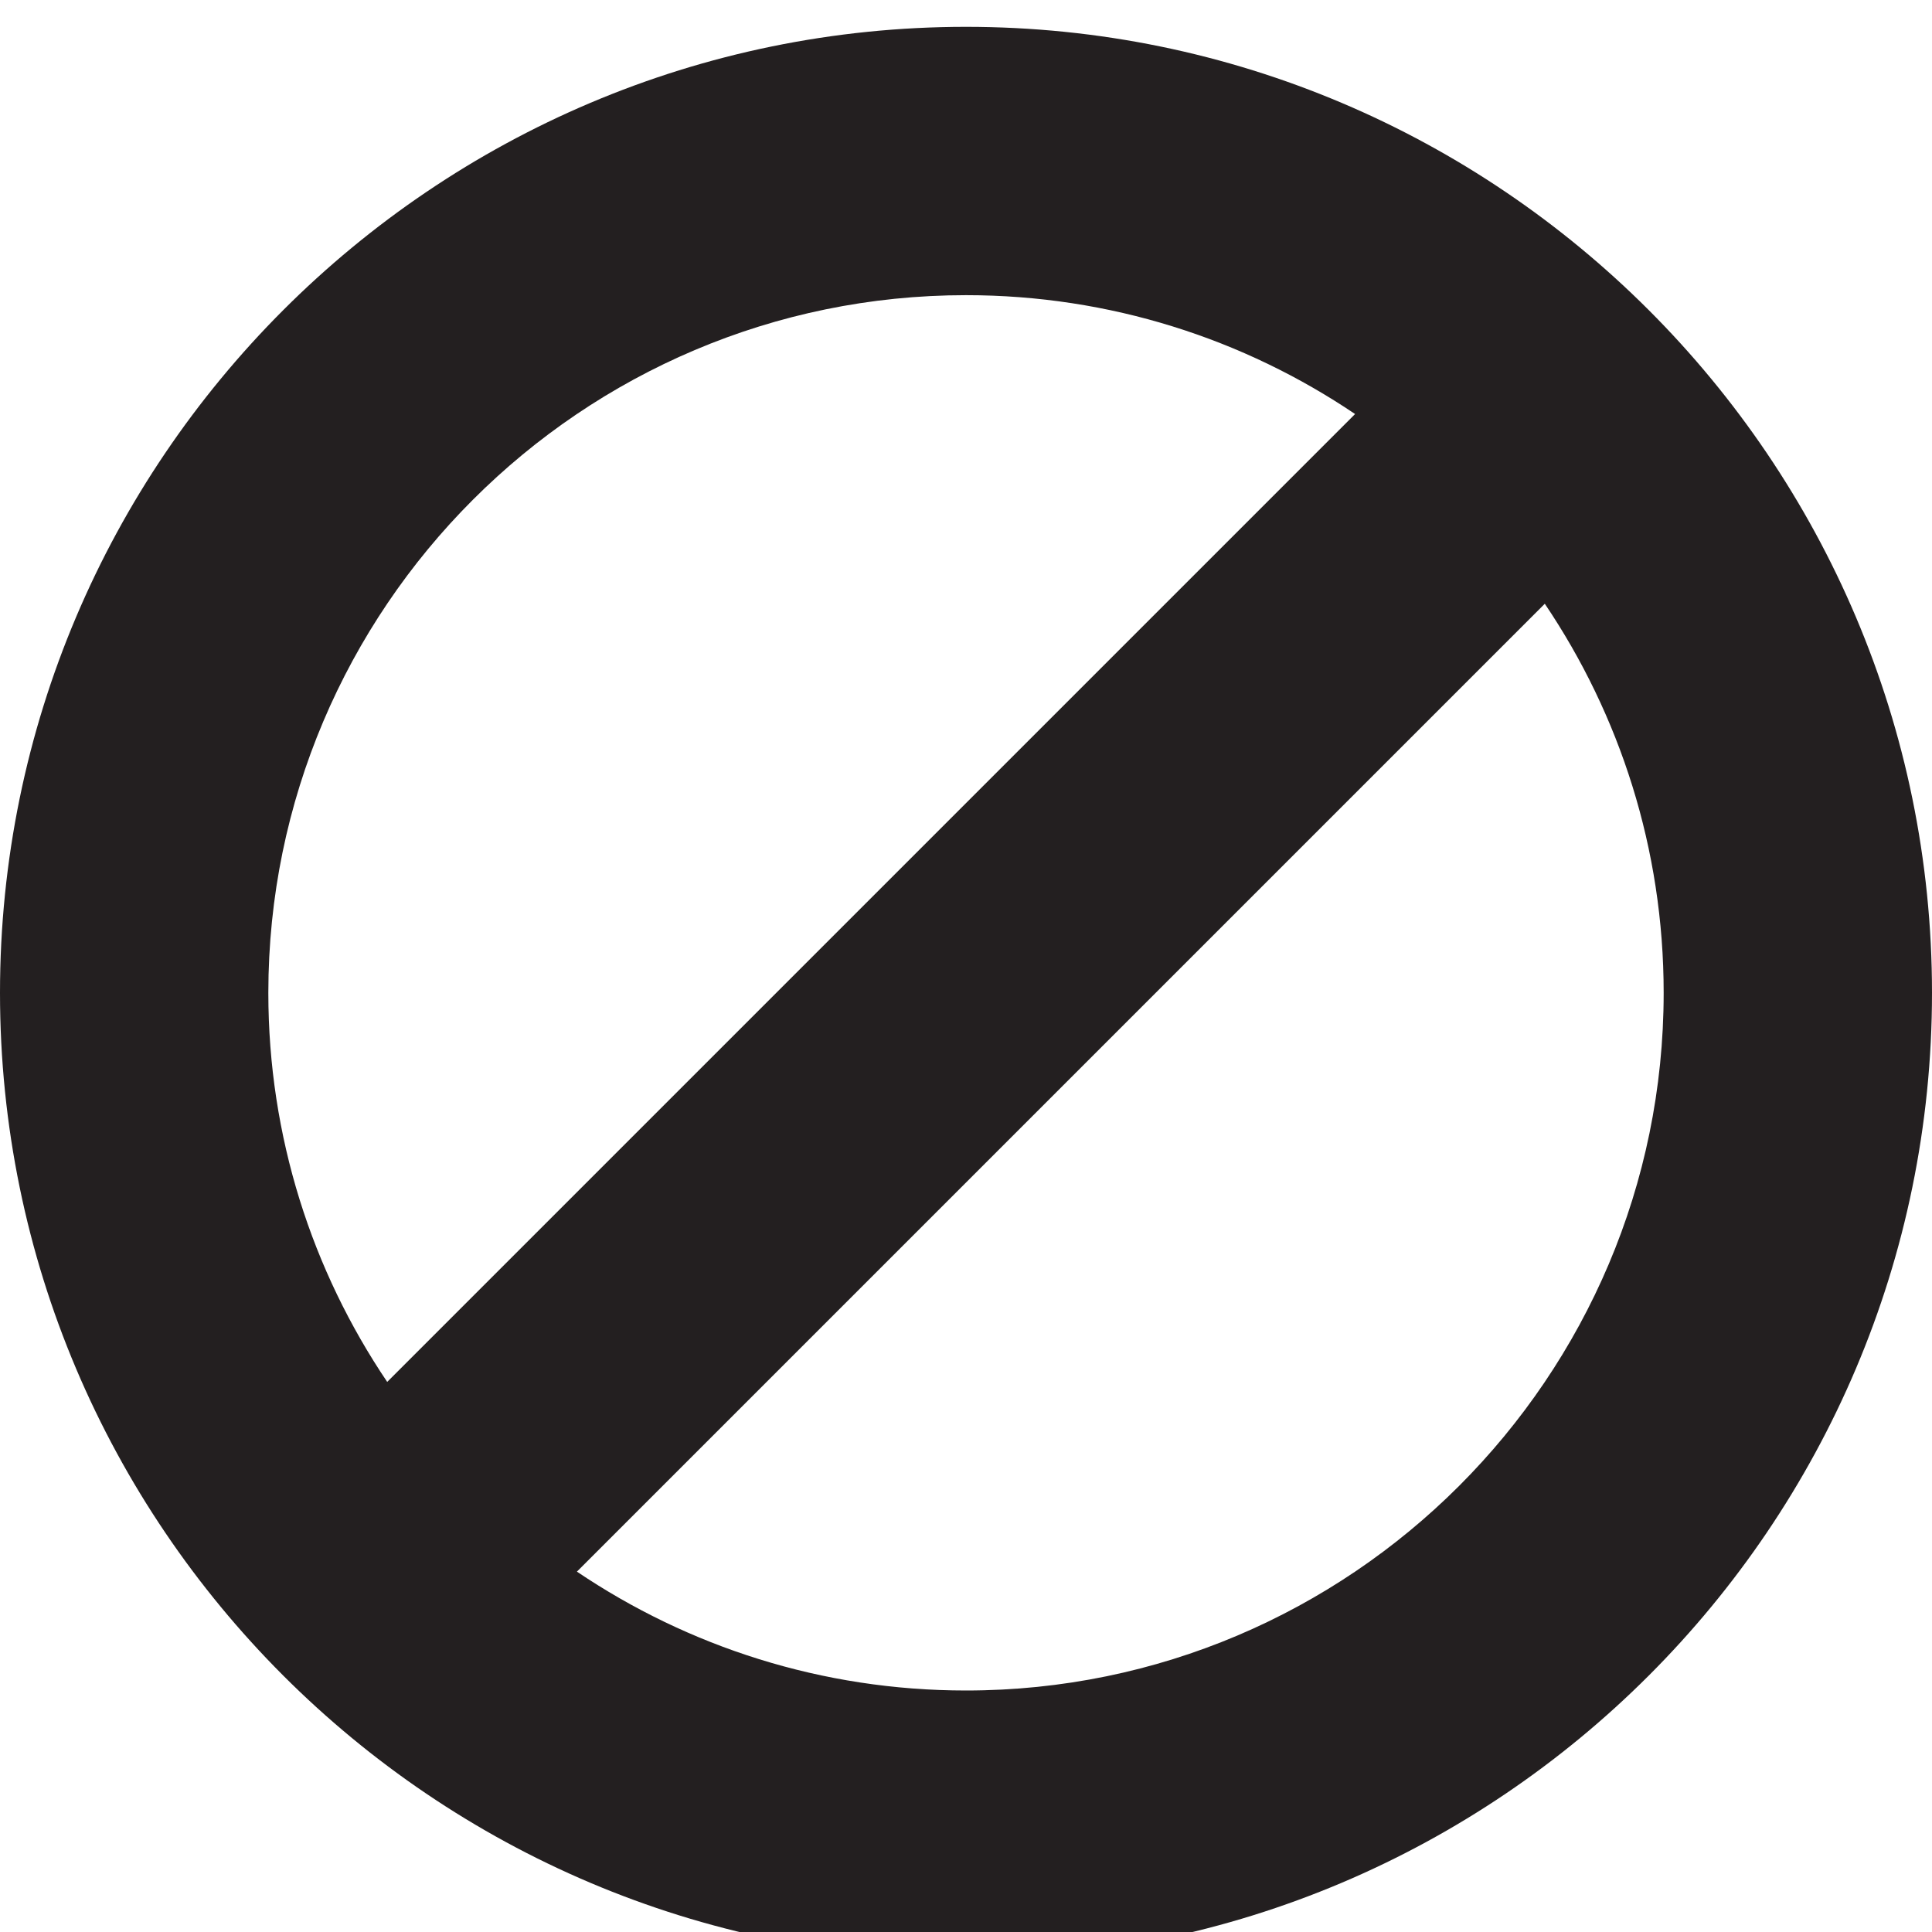
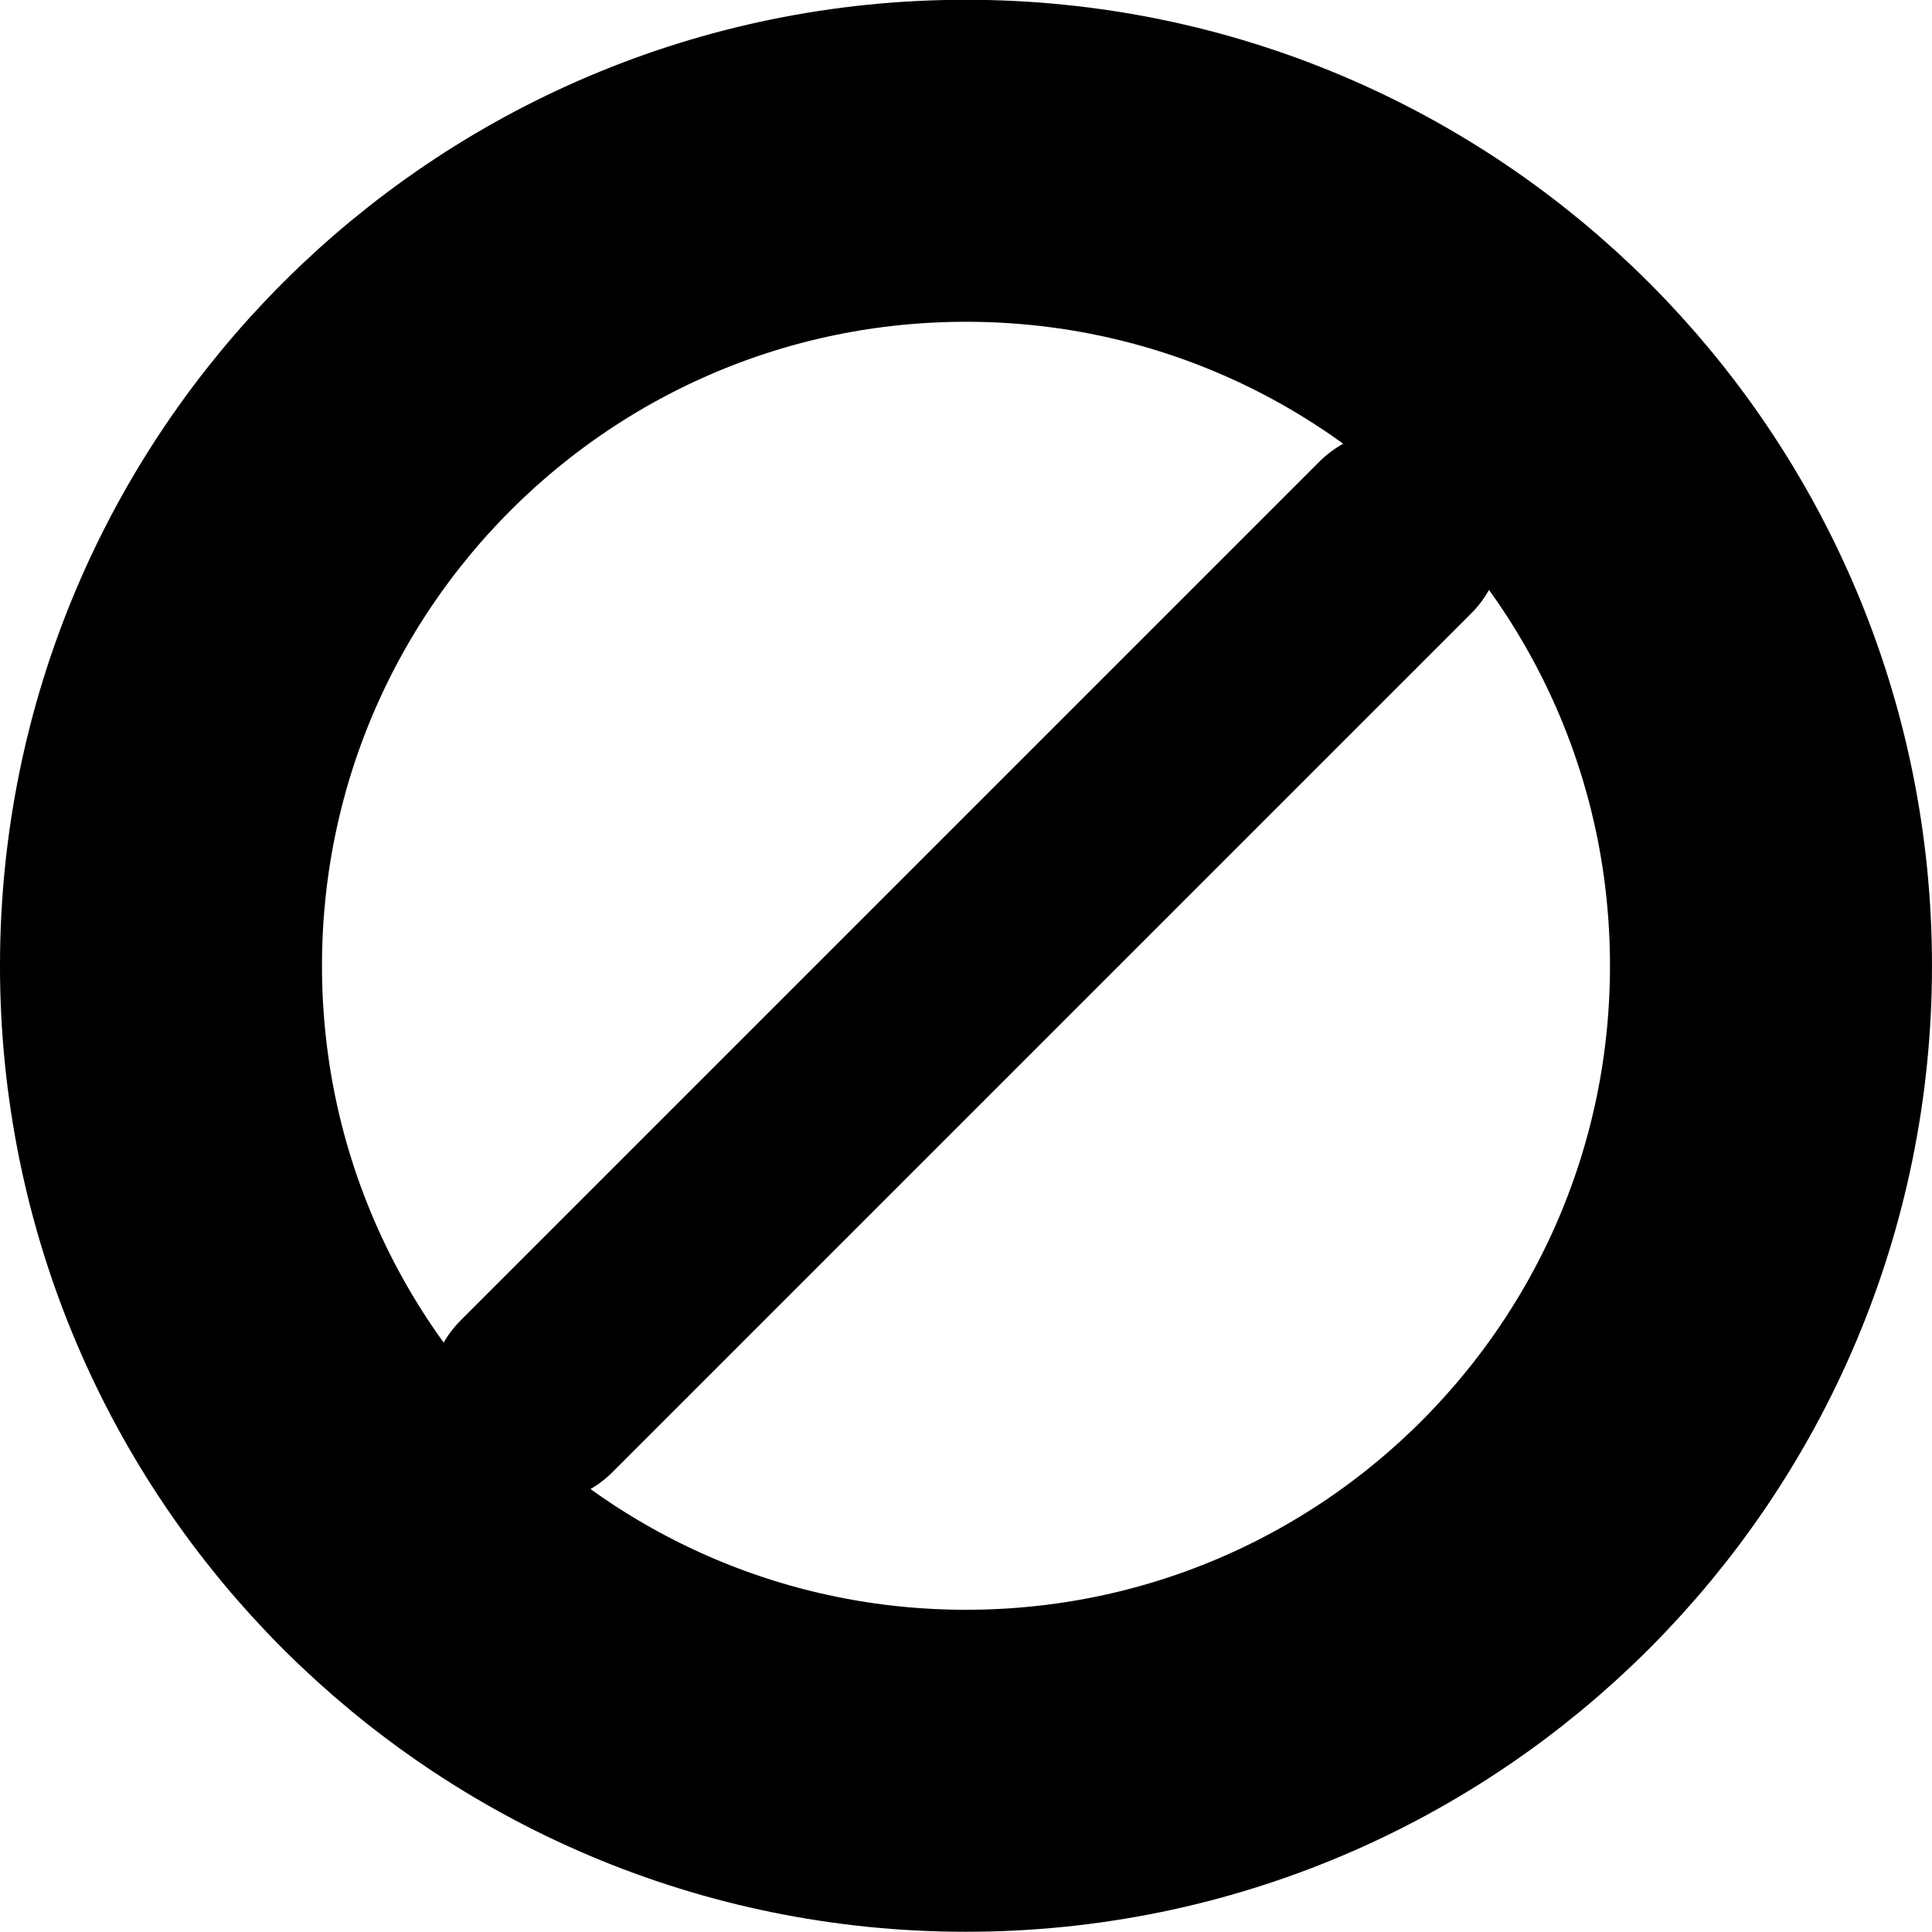
- <svg xmlns="http://www.w3.org/2000/svg" enable-background="new 0 0 36 36" height="36px" id="Layer_1" version="1.1" viewBox="0 0 36 36" width="36px" xml:space="preserve">
-   <path d="M18,0.5c-9.925,0-18,8.075-18,18c0,9.926,8.075,18,18,18c9.926,0,18-8.074,18-18C36,8.575,27.926,0.5,18,0.5  z M18,5.5c2.683,0,5.178,0.817,7.25,2.215L7.215,25.75C5.817,23.678,5,21.183,5,18.5C5,11.332,10.832,5.5,18,5.5z M18,31.5  c-2.683,0-5.177-0.817-7.25-2.215L28.785,11.25C30.183,13.323,31,15.817,31,18.5C31,25.668,25.168,31.5,18,31.5z" fill="#231F20" />
+ <svg xmlns="http://www.w3.org/2000/svg" width="18" height="18" version="1.1" viewBox="0 0 18 18">
+   <g transform="translate(0,2)">
+     <g transform="translate(-45.0001,-1036.352)">
+       <ellipse ry="7.5" rx="7.5" cy="1043.35" cx="54" style="fill:none;stroke-width:3;stroke:#000" />
+       <path d="m58 1039.36-8 8" style="fill:none;stroke-linecap:round;stroke-width:2;stroke:#000" />
+     </g>
+   </g>
</svg>
